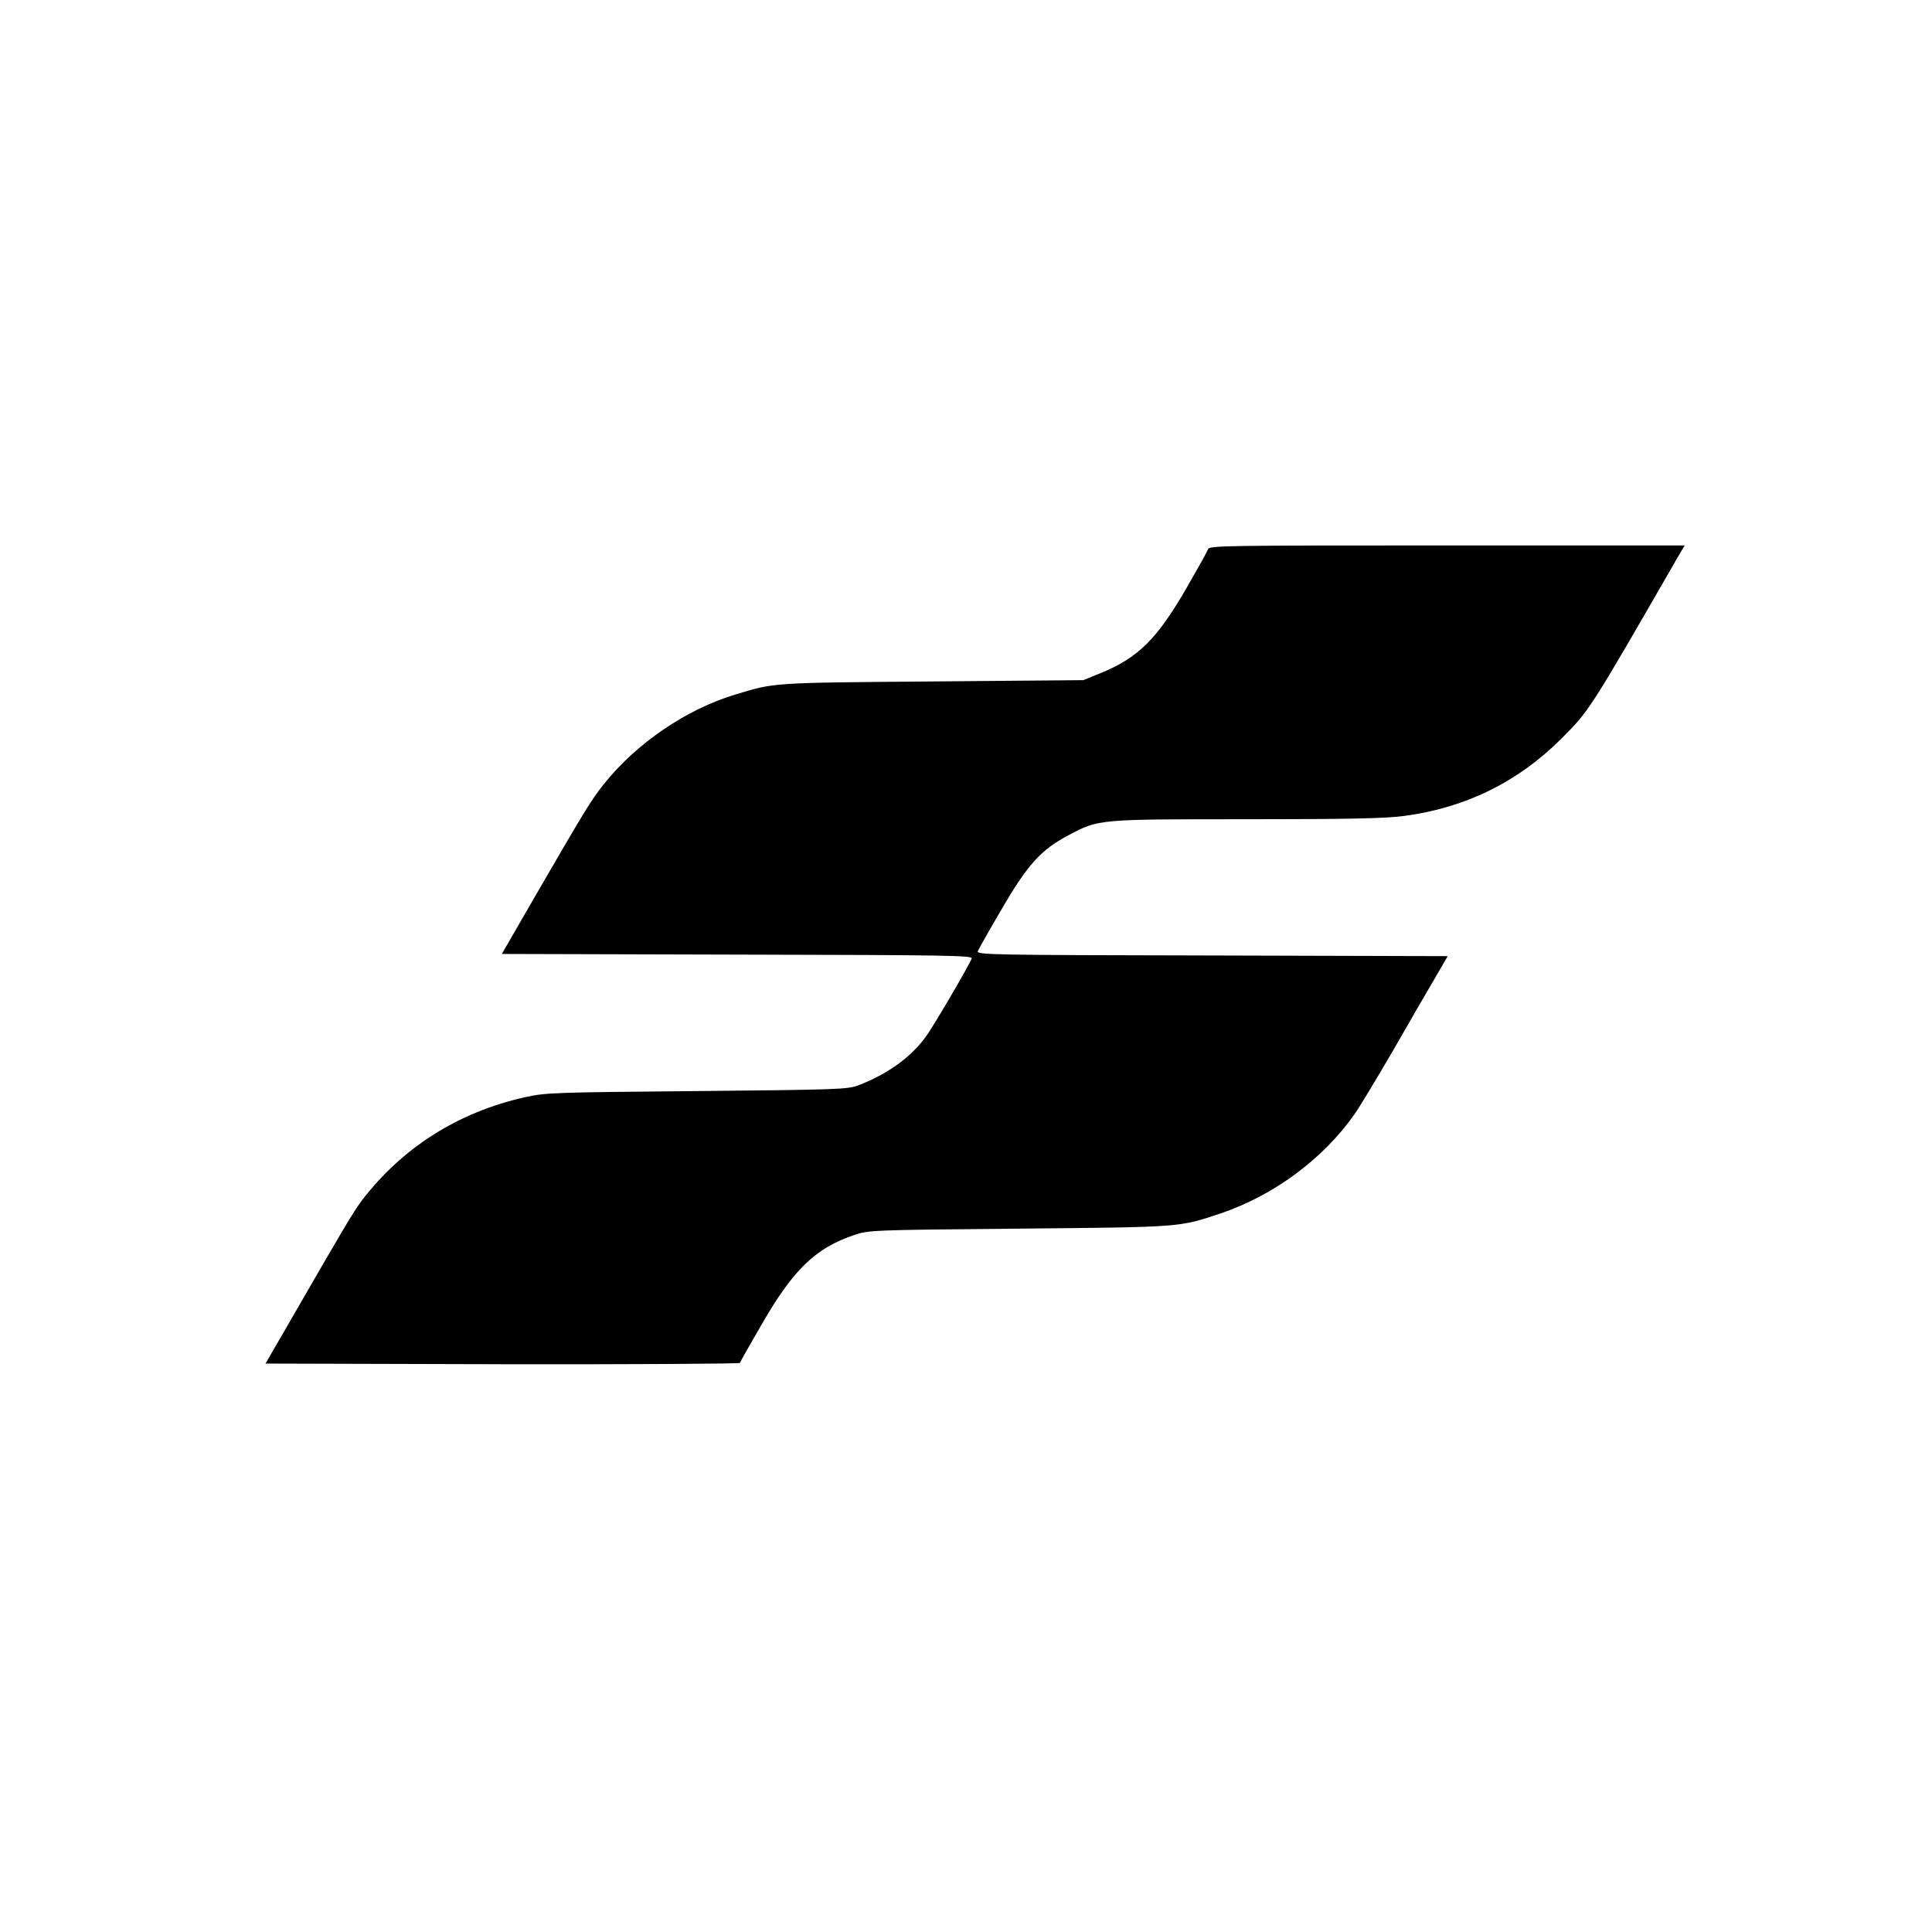
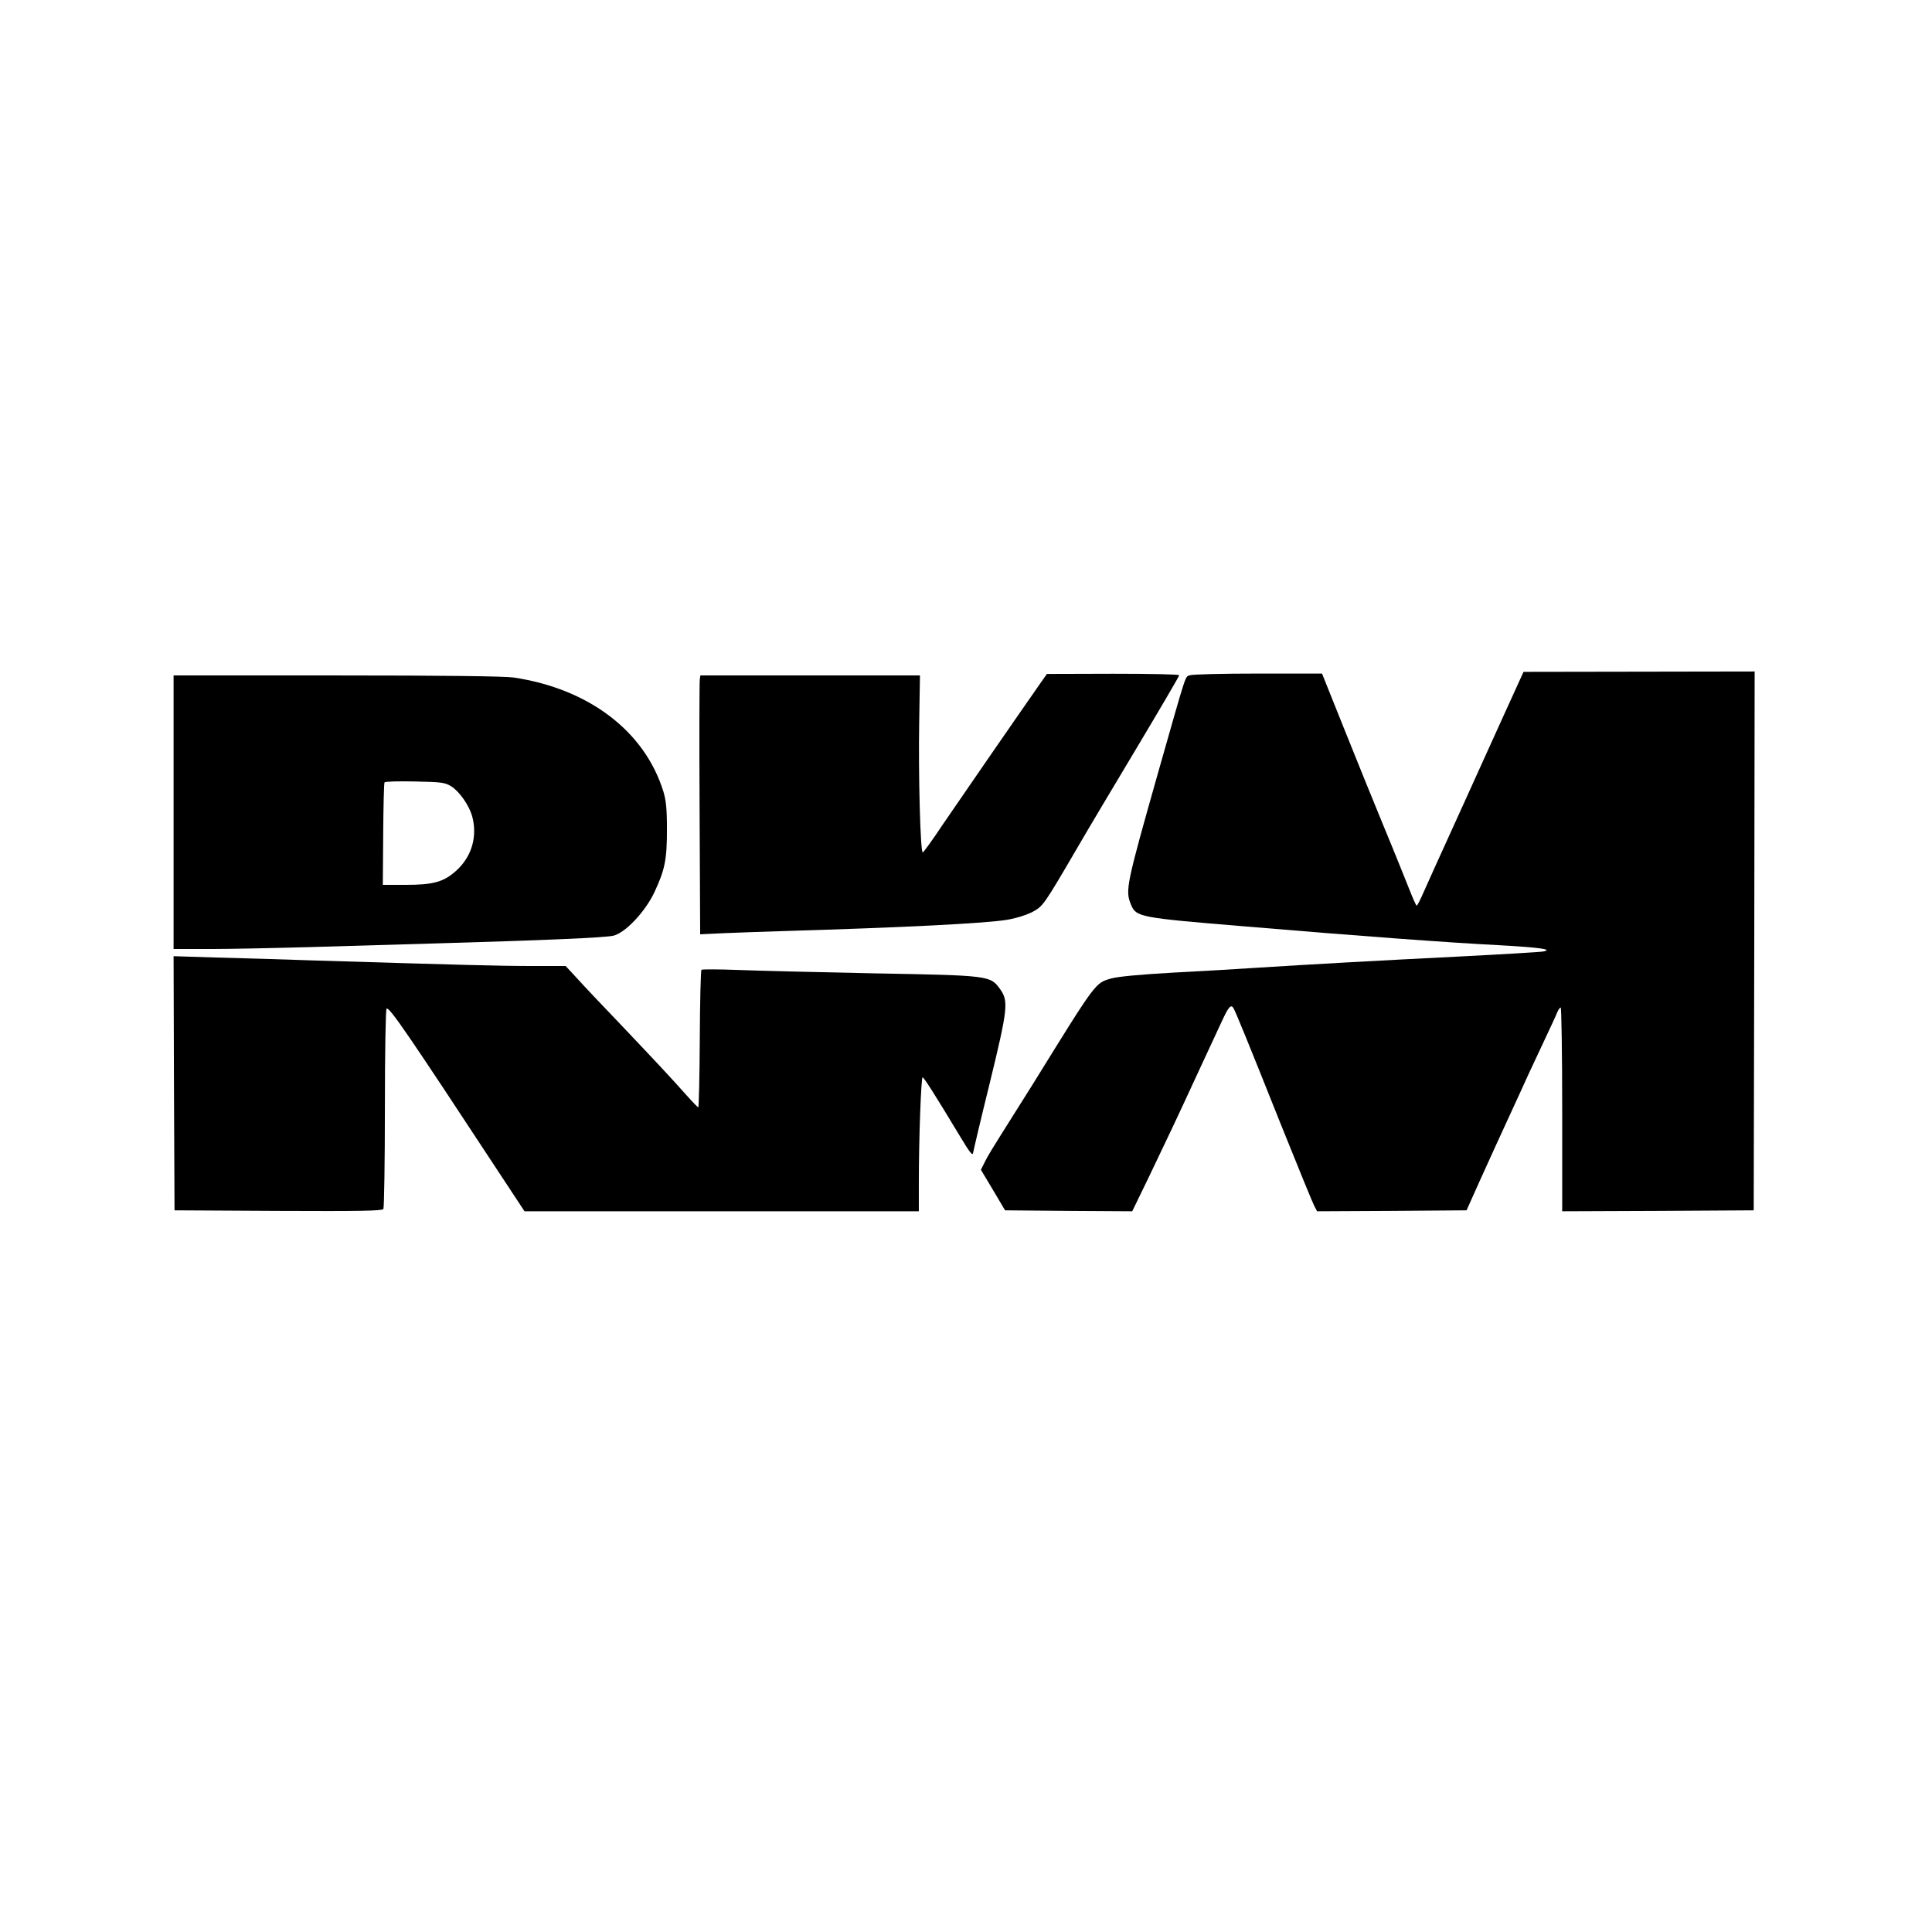
- <svg xmlns="http://www.w3.org/2000/svg" version="1.0" width="882pt" height="882pt" viewBox="0 0 882 882" preserveAspectRatio="xMidYMid meet">
-   <g transform="translate(0,882) scale(0.1,-0.1)" fill="#000000" stroke="none">
-     <path d="M5515 6313 c-3 -10 -48 -90 -98 -177 -136 -235 -221 -319 -395 -390 l-77 -31 -690 -6 c-738 -6 -718 -5 -899 -60 -223 -67 -451 -223 -598 -407 -61 -77 -81 -110 -317 -517 l-150 -260 1075 -3 c979 -2 1076 -4 1070 -18 -12 -31 -169 -300 -206 -352 -68 -97 -181 -178 -315 -228 -46 -17 -102 -19 -735 -25 -655 -6 -689 -7 -783 -28 -306 -68 -563 -232 -747 -474 -38 -52 -78 -118 -325 -547 l-113 -195 1082 -3 c594 -1 1082 2 1084 6 1 5 46 84 100 177 143 249 246 348 422 407 64 22 80 23 750 29 748 7 732 6 921 69 241 81 467 247 611 451 25 35 106 170 181 299 74 129 160 278 191 330 l55 95 -1075 3 c-1019 2 -1076 3 -1070 20 4 9 52 95 108 190 118 204 181 273 304 338 141 75 134 74 820 74 469 0 633 4 714 15 280 37 519 155 715 350 131 131 126 122 541 843 l25 42 -1085 0 c-1023 0 -1084 -1 -1091 -17z" />
+ <svg xmlns="http://www.w3.org/2000/svg" version="1.0" width="1024pt" height="1024pt" viewBox="0 0 1024 1024" preserveAspectRatio="xMidYMid meet">
+   <g transform="translate(0,1024) scale(0.1,-0.1)" fill="#000000" stroke="none">
+     <path d="M7983 6477 c-50 -111 -151 -332 -223 -492 -72 -159 -144 -317 -159 -350 -15 -33 -40 -90 -57 -127 -16 -37 -32 -68 -35 -68 -4 0 -22 42 -42 93 -20 50 -80 200 -135 332 -54 132 -150 367 -212 523 l-113 282 -338 0 c-186 0 -348 -4 -362 -9 -27 -10 -13 31 -166 -506 -173 -611 -178 -634 -146 -711 27 -64 44 -68 590 -113 617 -52 1089 -87 1365 -101 213 -12 284 -22 230 -33 -14 -3 -216 -15 -450 -27 -421 -21 -782 -41 -1080 -60 -85 -6 -279 -17 -430 -25 -178 -10 -294 -21 -330 -31 -86 -25 -77 -13 -415 -559 -65 -104 -143 -228 -173 -275 -30 -47 -66 -106 -79 -132 l-24 -48 64 -107 64 -108 337 -3 337 -2 86 177 c110 230 141 294 258 548 54 116 112 242 131 282 35 76 48 91 61 71 11 -18 71 -164 254 -623 88 -219 167 -412 175 -427 l15 -28 396 2 396 3 74 165 c41 91 110 242 153 335 43 94 90 195 103 225 14 30 51 109 82 175 31 66 62 132 68 148 6 15 15 27 19 27 4 0 8 -243 8 -540 l0 -540 508 2 507 3 3 1428 2 1428 -612 -1 -613 -1 -92 -202z" />
+     <path d="M5522 6630 c-166 -238 -424 -612 -525 -760 -53 -80 -101 -146 -106 -148 -13 -4 -24 415 -19 695 l4 243 -582 0 -582 0 -3 -22 c-2 -13 -3 -322 -1 -687 l3 -663 127 6 c70 3 210 8 312 11 640 19 1076 41 1188 60 49 8 104 26 135 42 56 31 57 31 242 348 48 83 188 318 311 523 123 206 224 378 224 383 0 5 -149 8 -351 8 l-350 -1 -27 -38z" />
+     <path d="M920 5935 l0 -725 193 0 c105 0 341 5 522 10 182 5 490 14 685 20 555 16 892 30 933 41 63 17 166 126 215 229 56 120 67 172 67 335 0 108 -5 154 -19 200 -99 319 -394 544 -793 604 -47 7 -369 11 -937 11 l-866 0 0 -725z m1472 137 c43 -27 93 -99 110 -156 30 -108 -1 -216 -84 -291 -67 -60 -121 -75 -271 -75 l-118 0 2 268 c1 147 4 271 7 275 2 5 75 7 161 5 142 -3 159 -5 193 -26z" />
+     <path d="M922 4498 l3 -673 549 -3 c433 -2 551 0 558 10 4 7 8 248 8 535 0 295 4 524 9 527 15 10 113 -134 617 -901 l114 -173 1045 0 1045 0 0 158 c0 225 12 552 20 552 7 0 72 -103 196 -309 55 -92 70 -110 72 -90 2 13 41 179 88 369 96 394 100 434 55 497 -52 72 -53 73 -666 84 -297 6 -623 14 -725 18 -102 4 -188 4 -192 1 -4 -3 -8 -168 -9 -367 -1 -200 -5 -363 -8 -362 -3 0 -33 31 -65 67 -78 88 -165 181 -356 382 -87 91 -186 195 -220 233 l-62 67 -182 0 c-170 0 -381 6 -1141 29 -170 6 -410 13 -533 16 l-222 7 2 -674z" />
  </g>
</svg>
